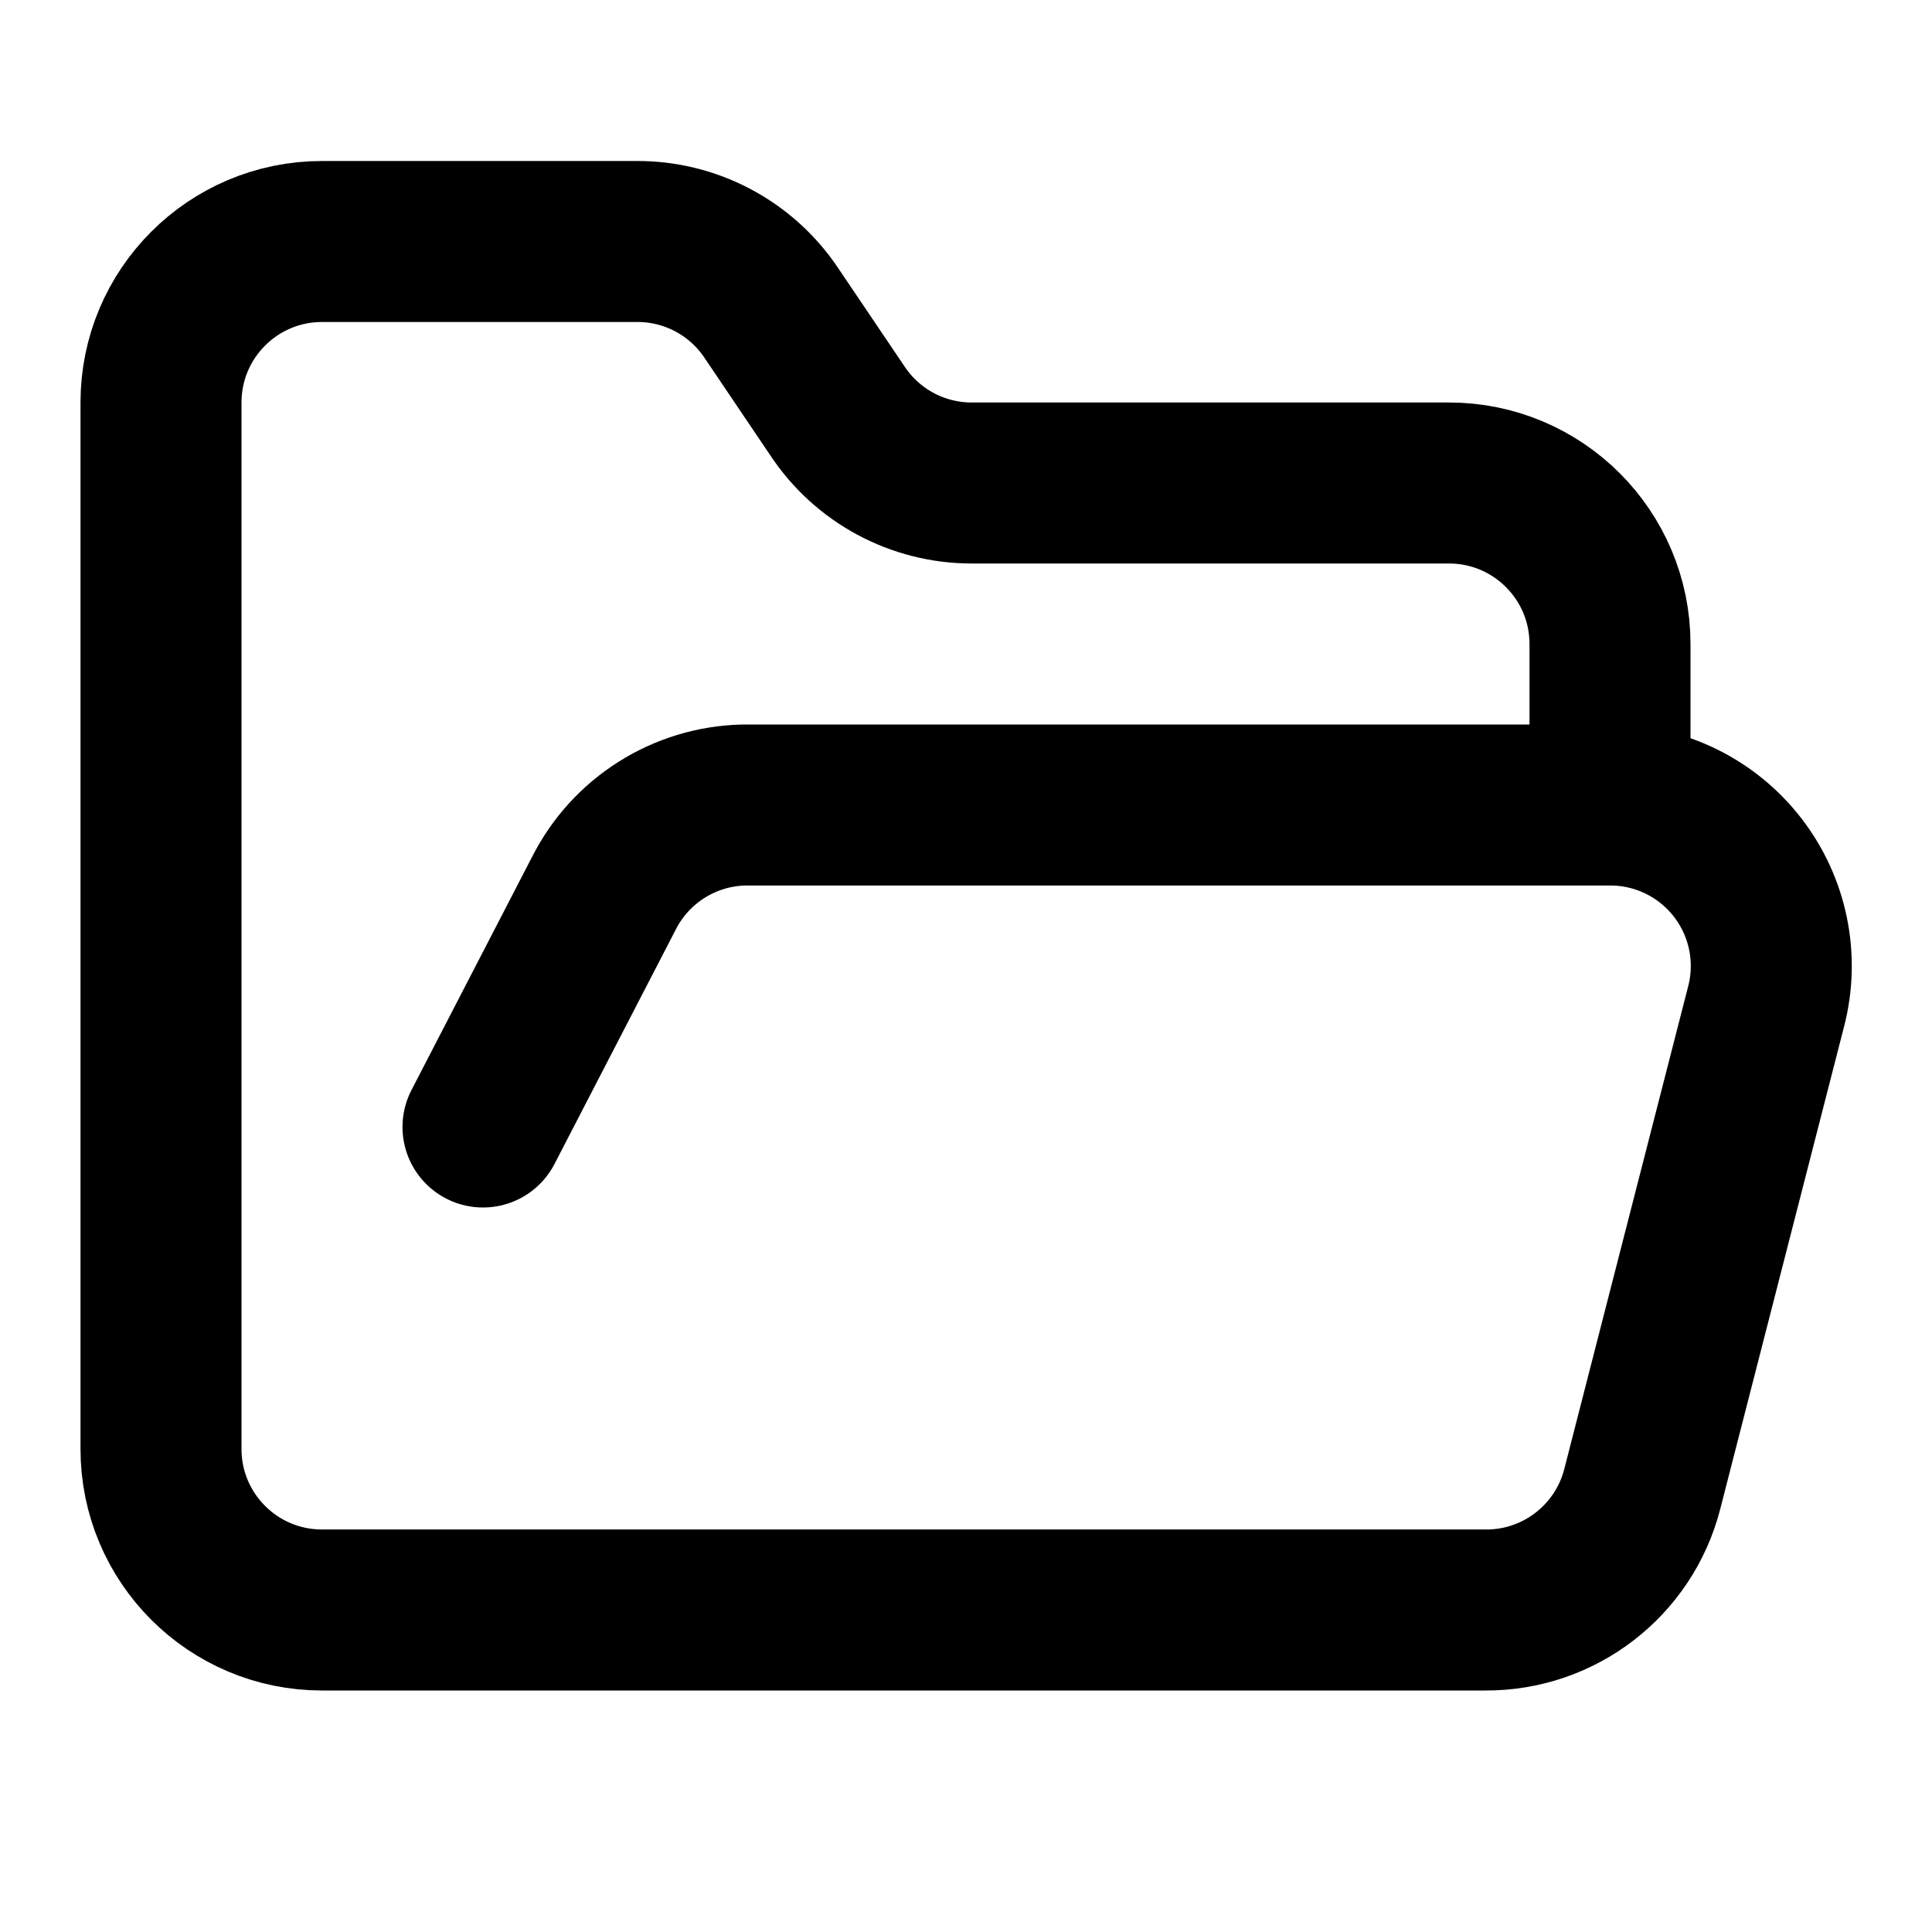
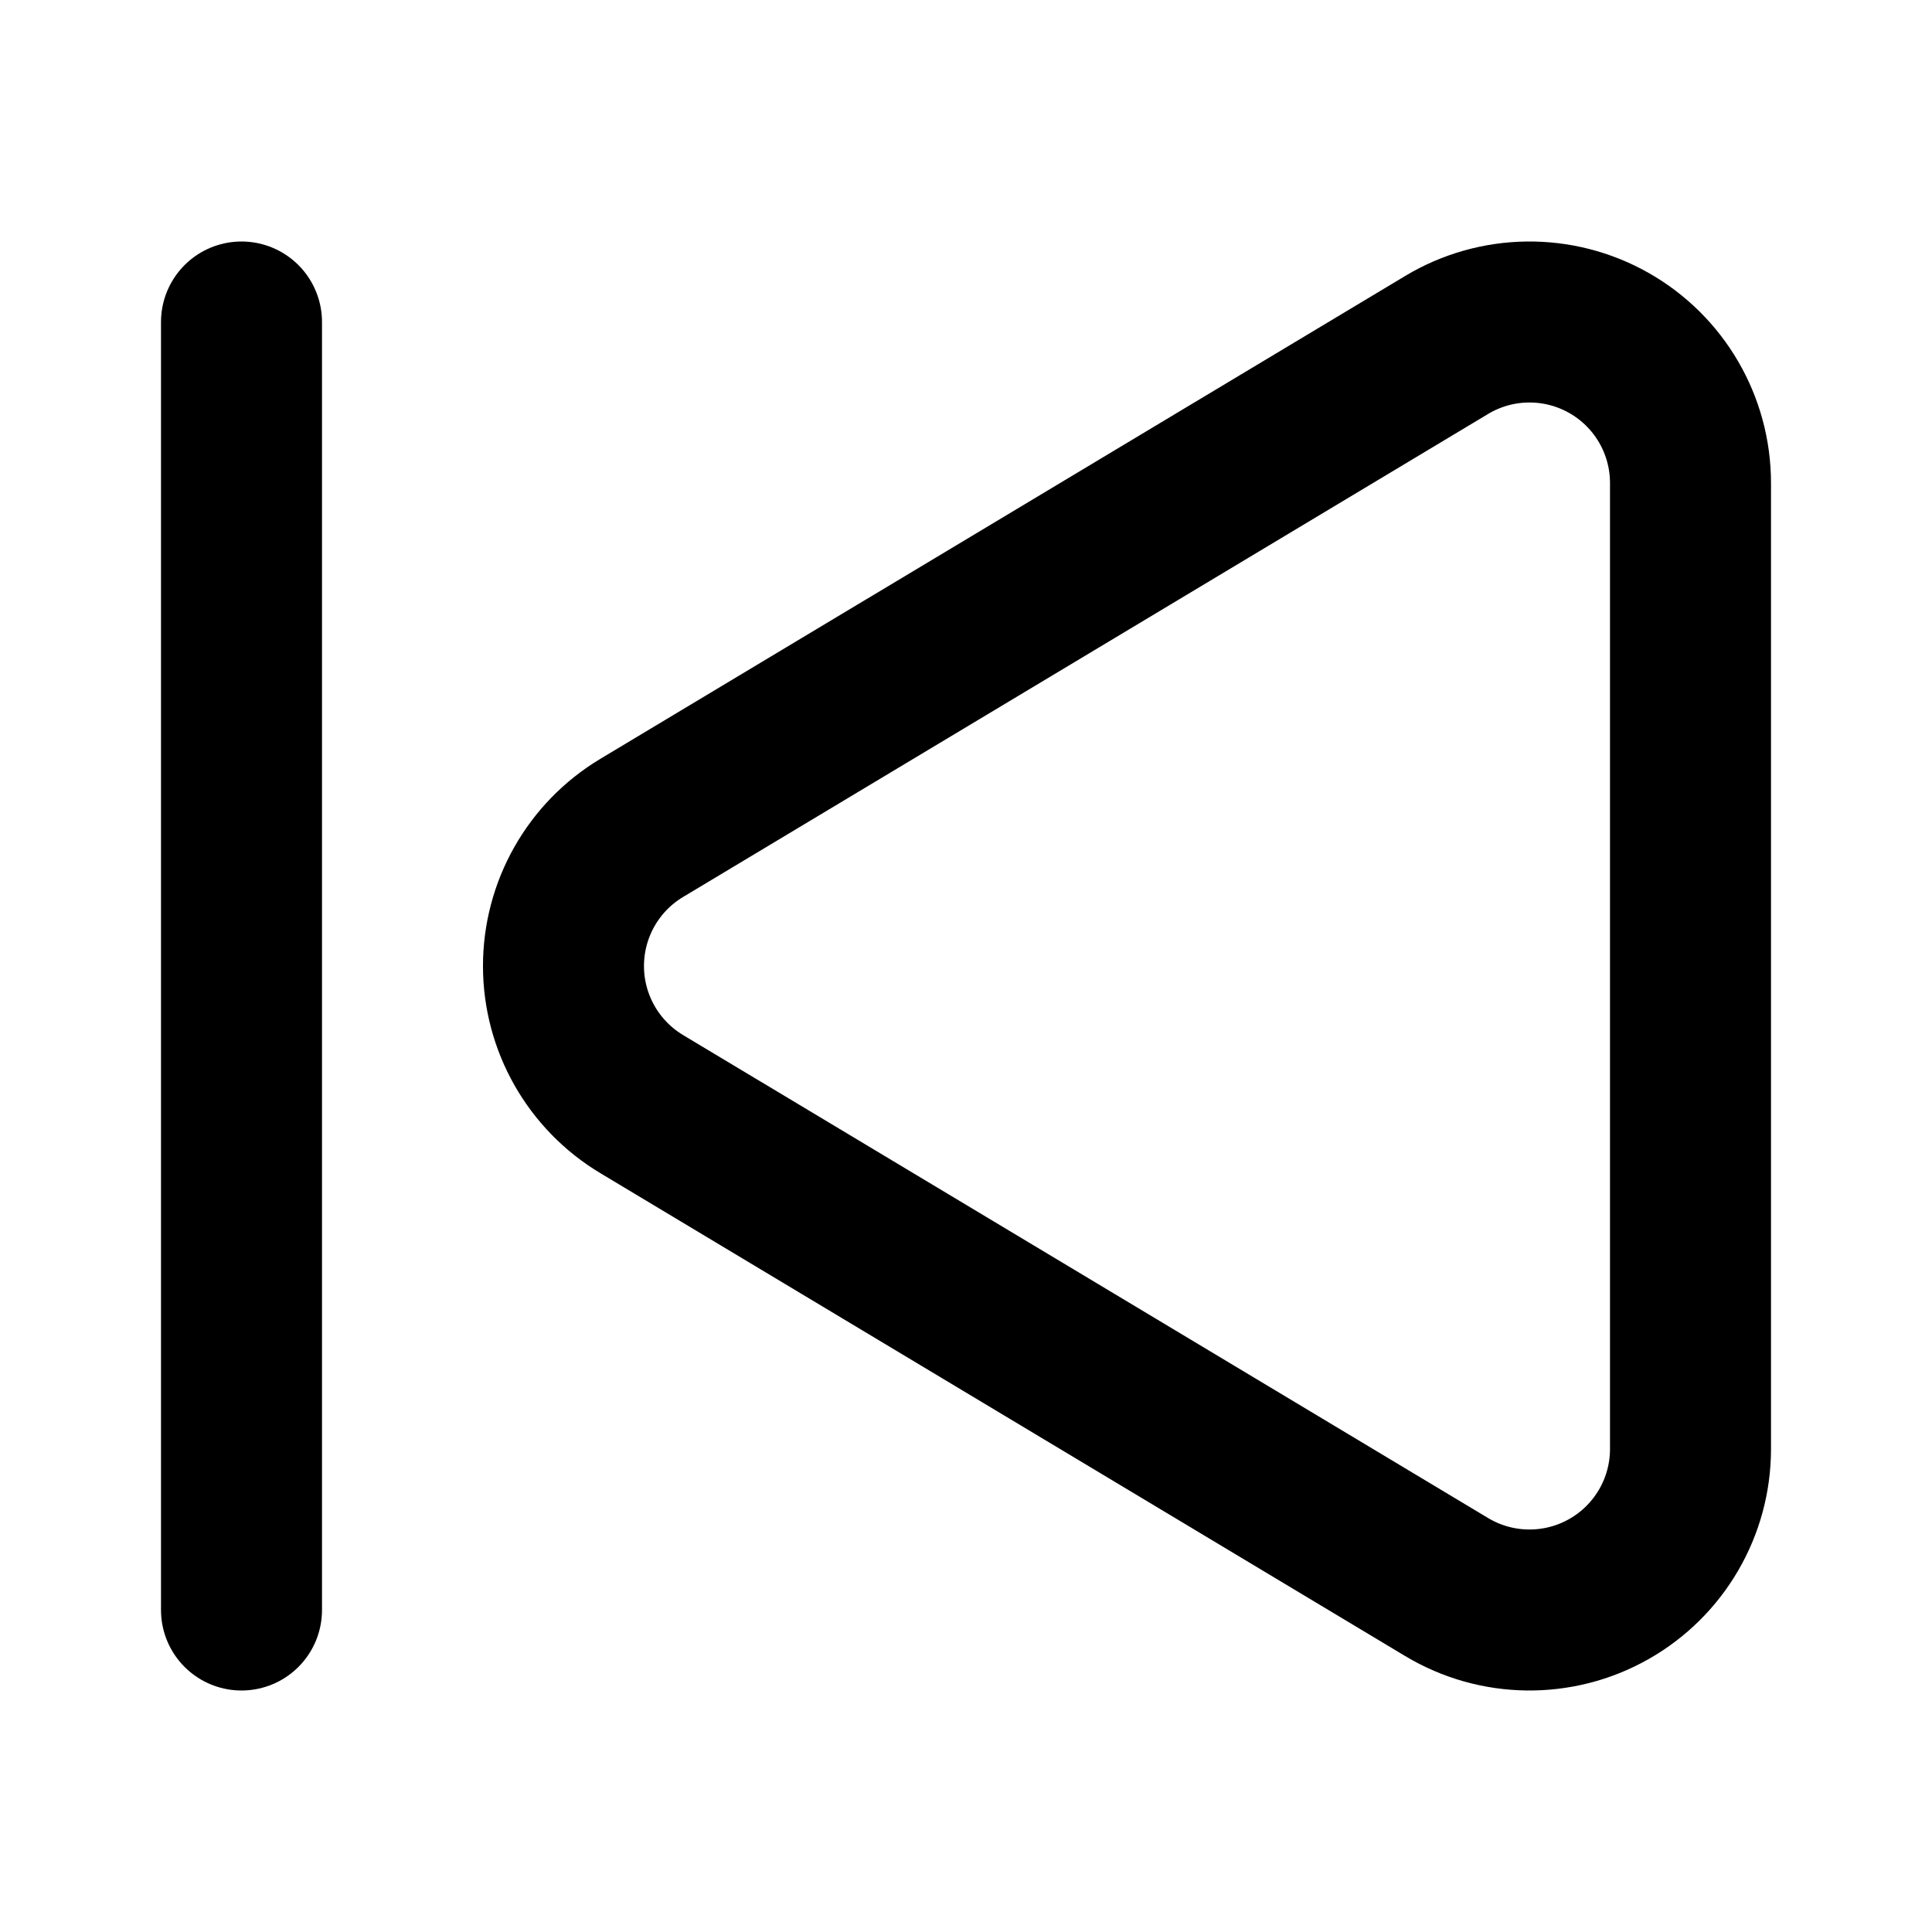
- <svg xmlns="http://www.w3.org/2000/svg" class="lucide lucide-folder-open" width="24" height="24" viewBox="0 0 24 24" fill="none" stroke="currentColor" stroke-width="2" stroke-linecap="round" stroke-linejoin="round">
-   <path d="m6 14 1.5-2.9A2 2 0 0 1 9.24 10H20a2 2 0 0 1 1.94 2.5l-1.54 6a2 2 0 0 1-1.95 1.5H4a2 2 0 0 1-2-2V5a2 2 0 0 1 2-2h3.9a2 2 0 0 1 1.69.9l.81 1.2a2 2 0 0 0 1.67.9H18a2 2 0 0 1 2 2v2" />
+ <svg xmlns="http://www.w3.org/2000/svg" class="lucide lucide-skip-back" width="24" height="24" viewBox="0 0 24 24" fill="none" stroke="currentColor" stroke-width="2" stroke-linecap="round" stroke-linejoin="round">
+   <path d="M17.971 4.285A2 2 0 0 1 21 6v12a2 2 0 0 1-3.029 1.715l-9.997-5.998a2 2 0 0 1-.003-3.432z" />
+   <path d="M3 20V4" />
</svg>
